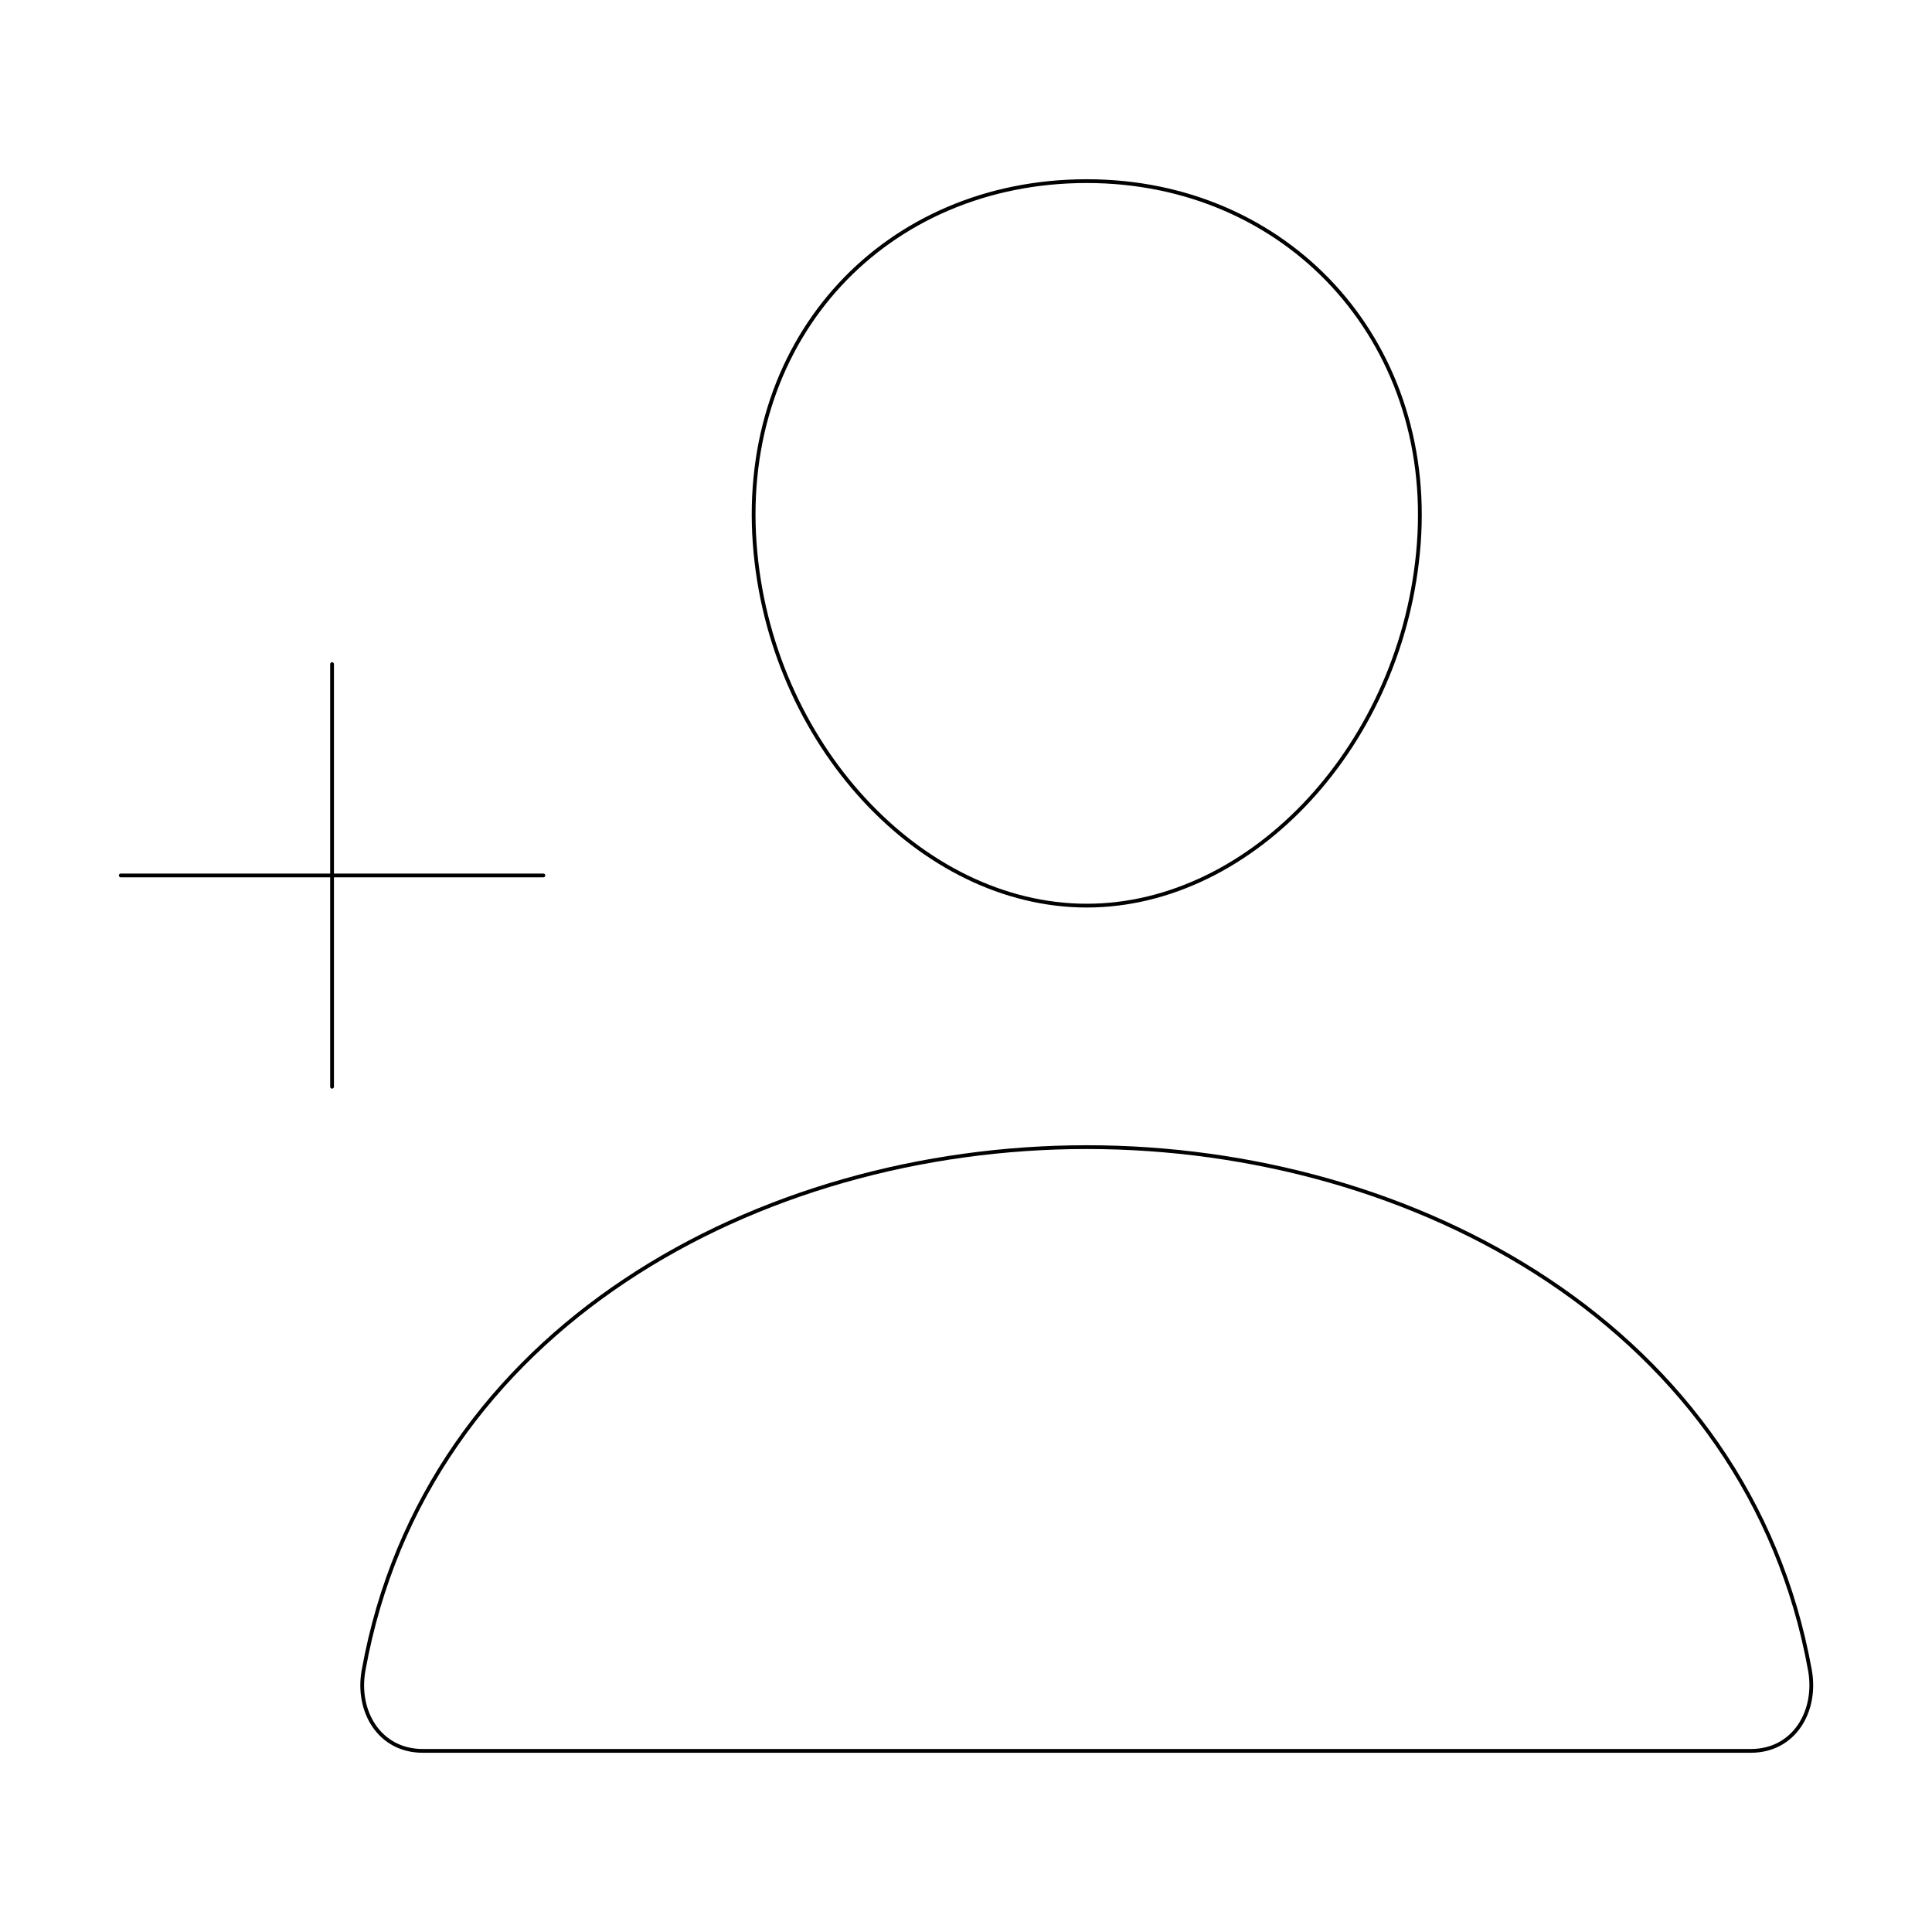
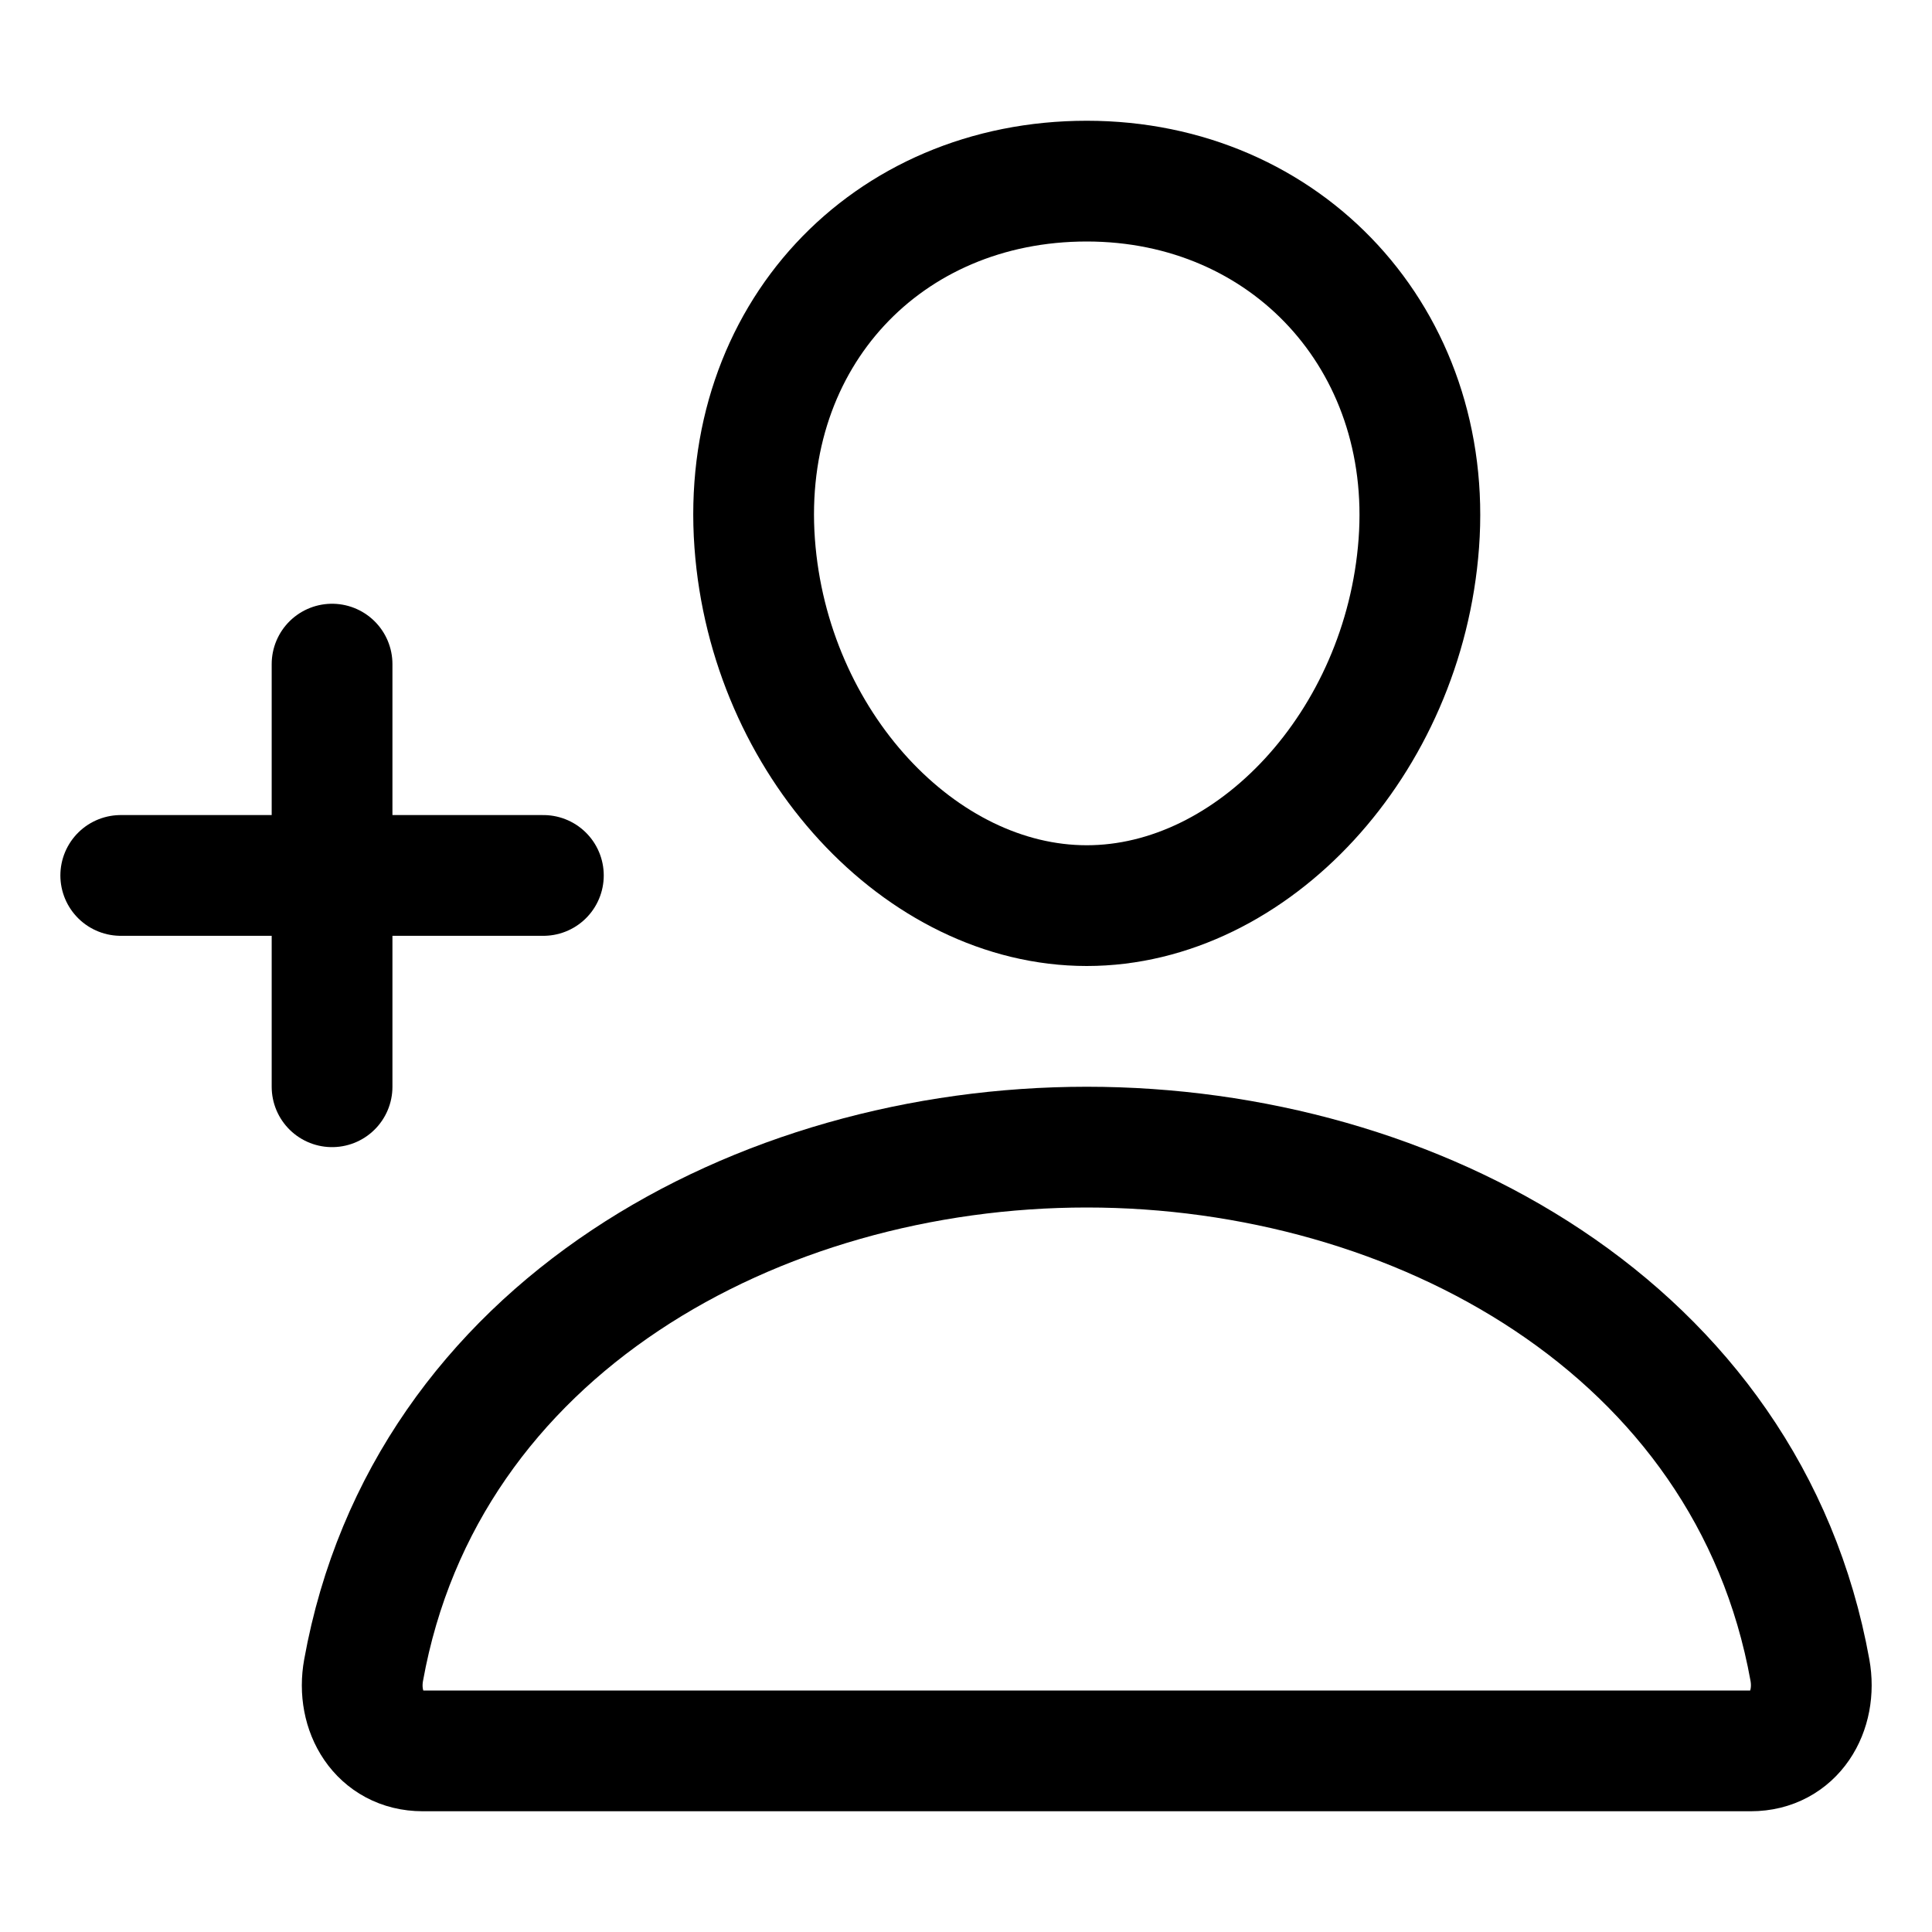
- <svg xmlns="http://www.w3.org/2000/svg" viewBox="0 0 512 512">
-   <path d="M376,144c-3.92,52.87-44,96-88,96s-84.15-43.12-88-96c-4-55,35-96,88-96S380,90,376,144Z" style="fill:none;stroke:currentColor;stroke-linecap:round;stroke-linejoin:round;" />
-   <path d="M288,304c-87,0-175.3,48-191.64,138.6-2,10.92,4.21,21.4,15.65,21.4H464c11.44,0,17.62-10.48,15.65-21.4C463.3,352,375,304,288,304Z" style="fill:none;stroke:currentColor;stroke-miterlimit:10;" />
-   <line x1="88" y1="176" x2="88" y2="288" style="fill:none;stroke:currentColor;stroke-linecap:round;stroke-linejoin:round;" />
-   <line x1="144" y1="232" x2="32" y2="232" style="fill:none;stroke:currentColor;stroke-linecap:round;stroke-linejoin:round;" />
+ <svg xmlns="http://www.w3.org/2000/svg" class="ionicon" viewBox="0 0 512 512">
+   <path d="M376 144c-3.92 52.87-44 96-88 96s-84.15-43.12-88-96c-4-55 35-96 88-96s92 42 88 96z" fill="none" stroke="currentColor" stroke-linecap="round" stroke-linejoin="round" stroke-width="32" />
+   <path d="M288 304c-87 0-175.3 48-191.64 138.6-2 10.92 4.21 21.4 15.65 21.4H464c11.44 0 17.62-10.48 15.65-21.4C463.3 352 375 304 288 304z" fill="none" stroke="currentColor" stroke-miterlimit="10" stroke-width="32" />
+   <path fill="none" stroke="currentColor" stroke-linecap="round" stroke-linejoin="round" stroke-width="32" d="M88 176v112M144 232H32" />
</svg>
